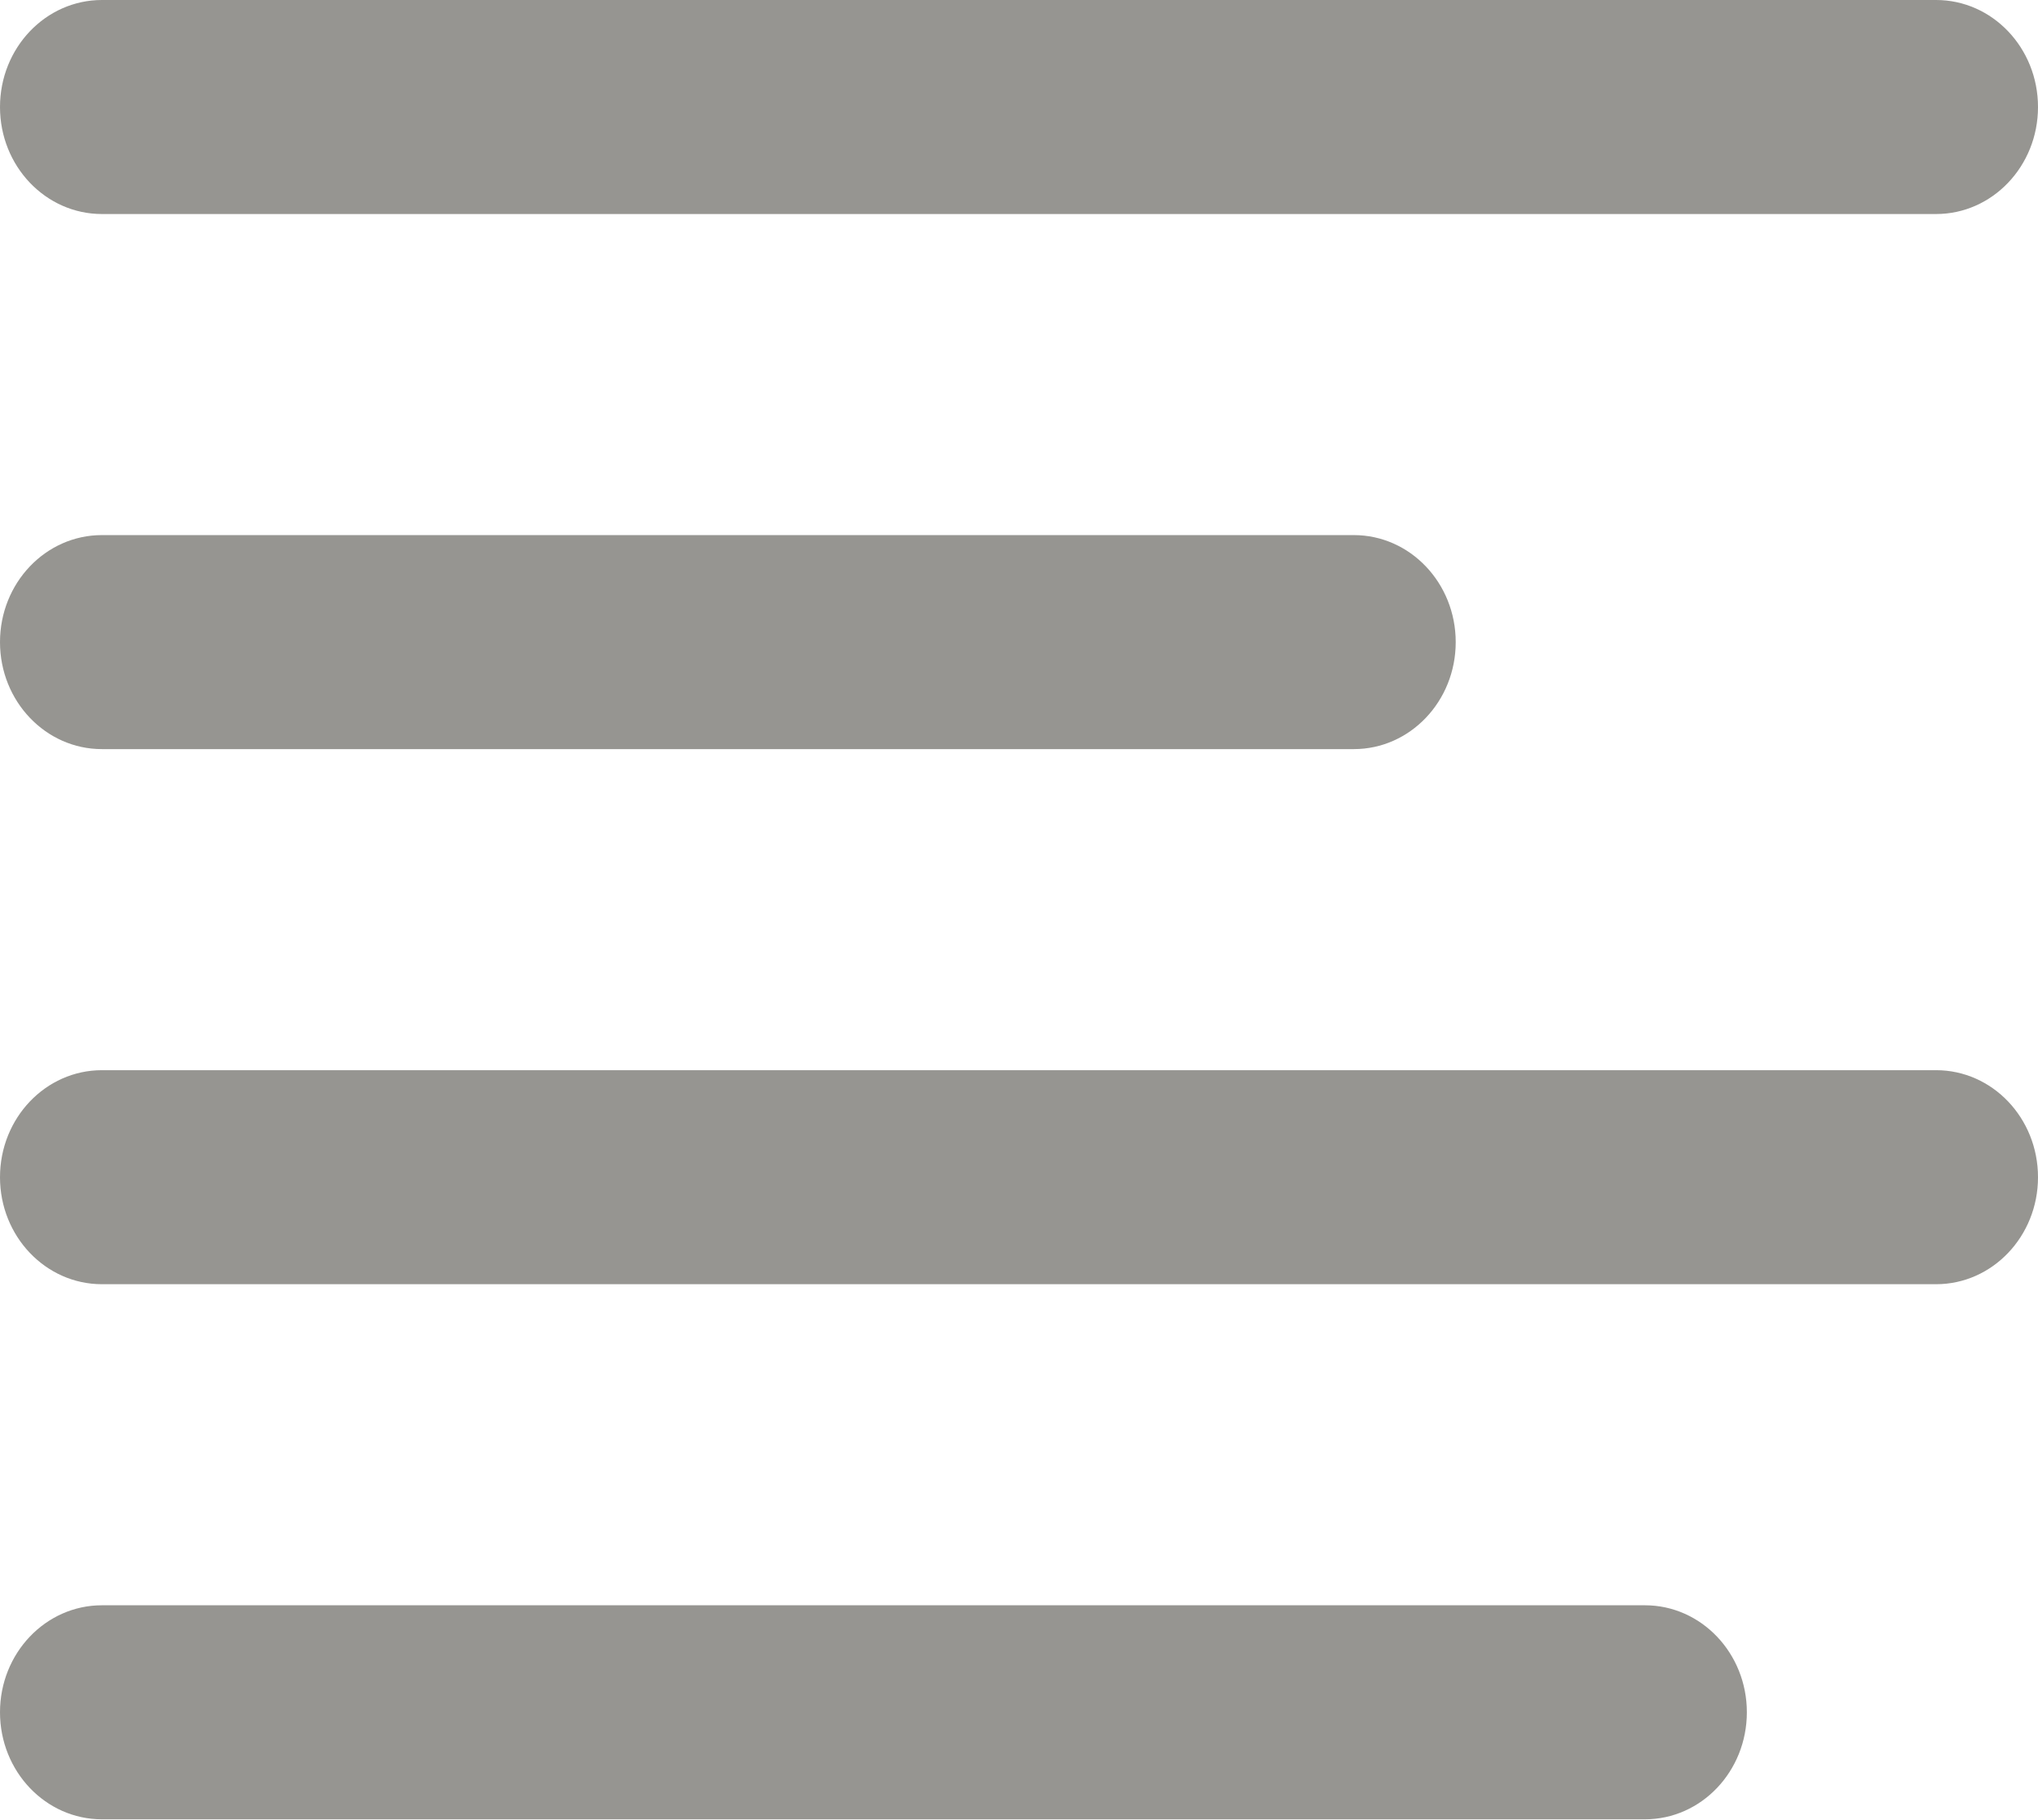
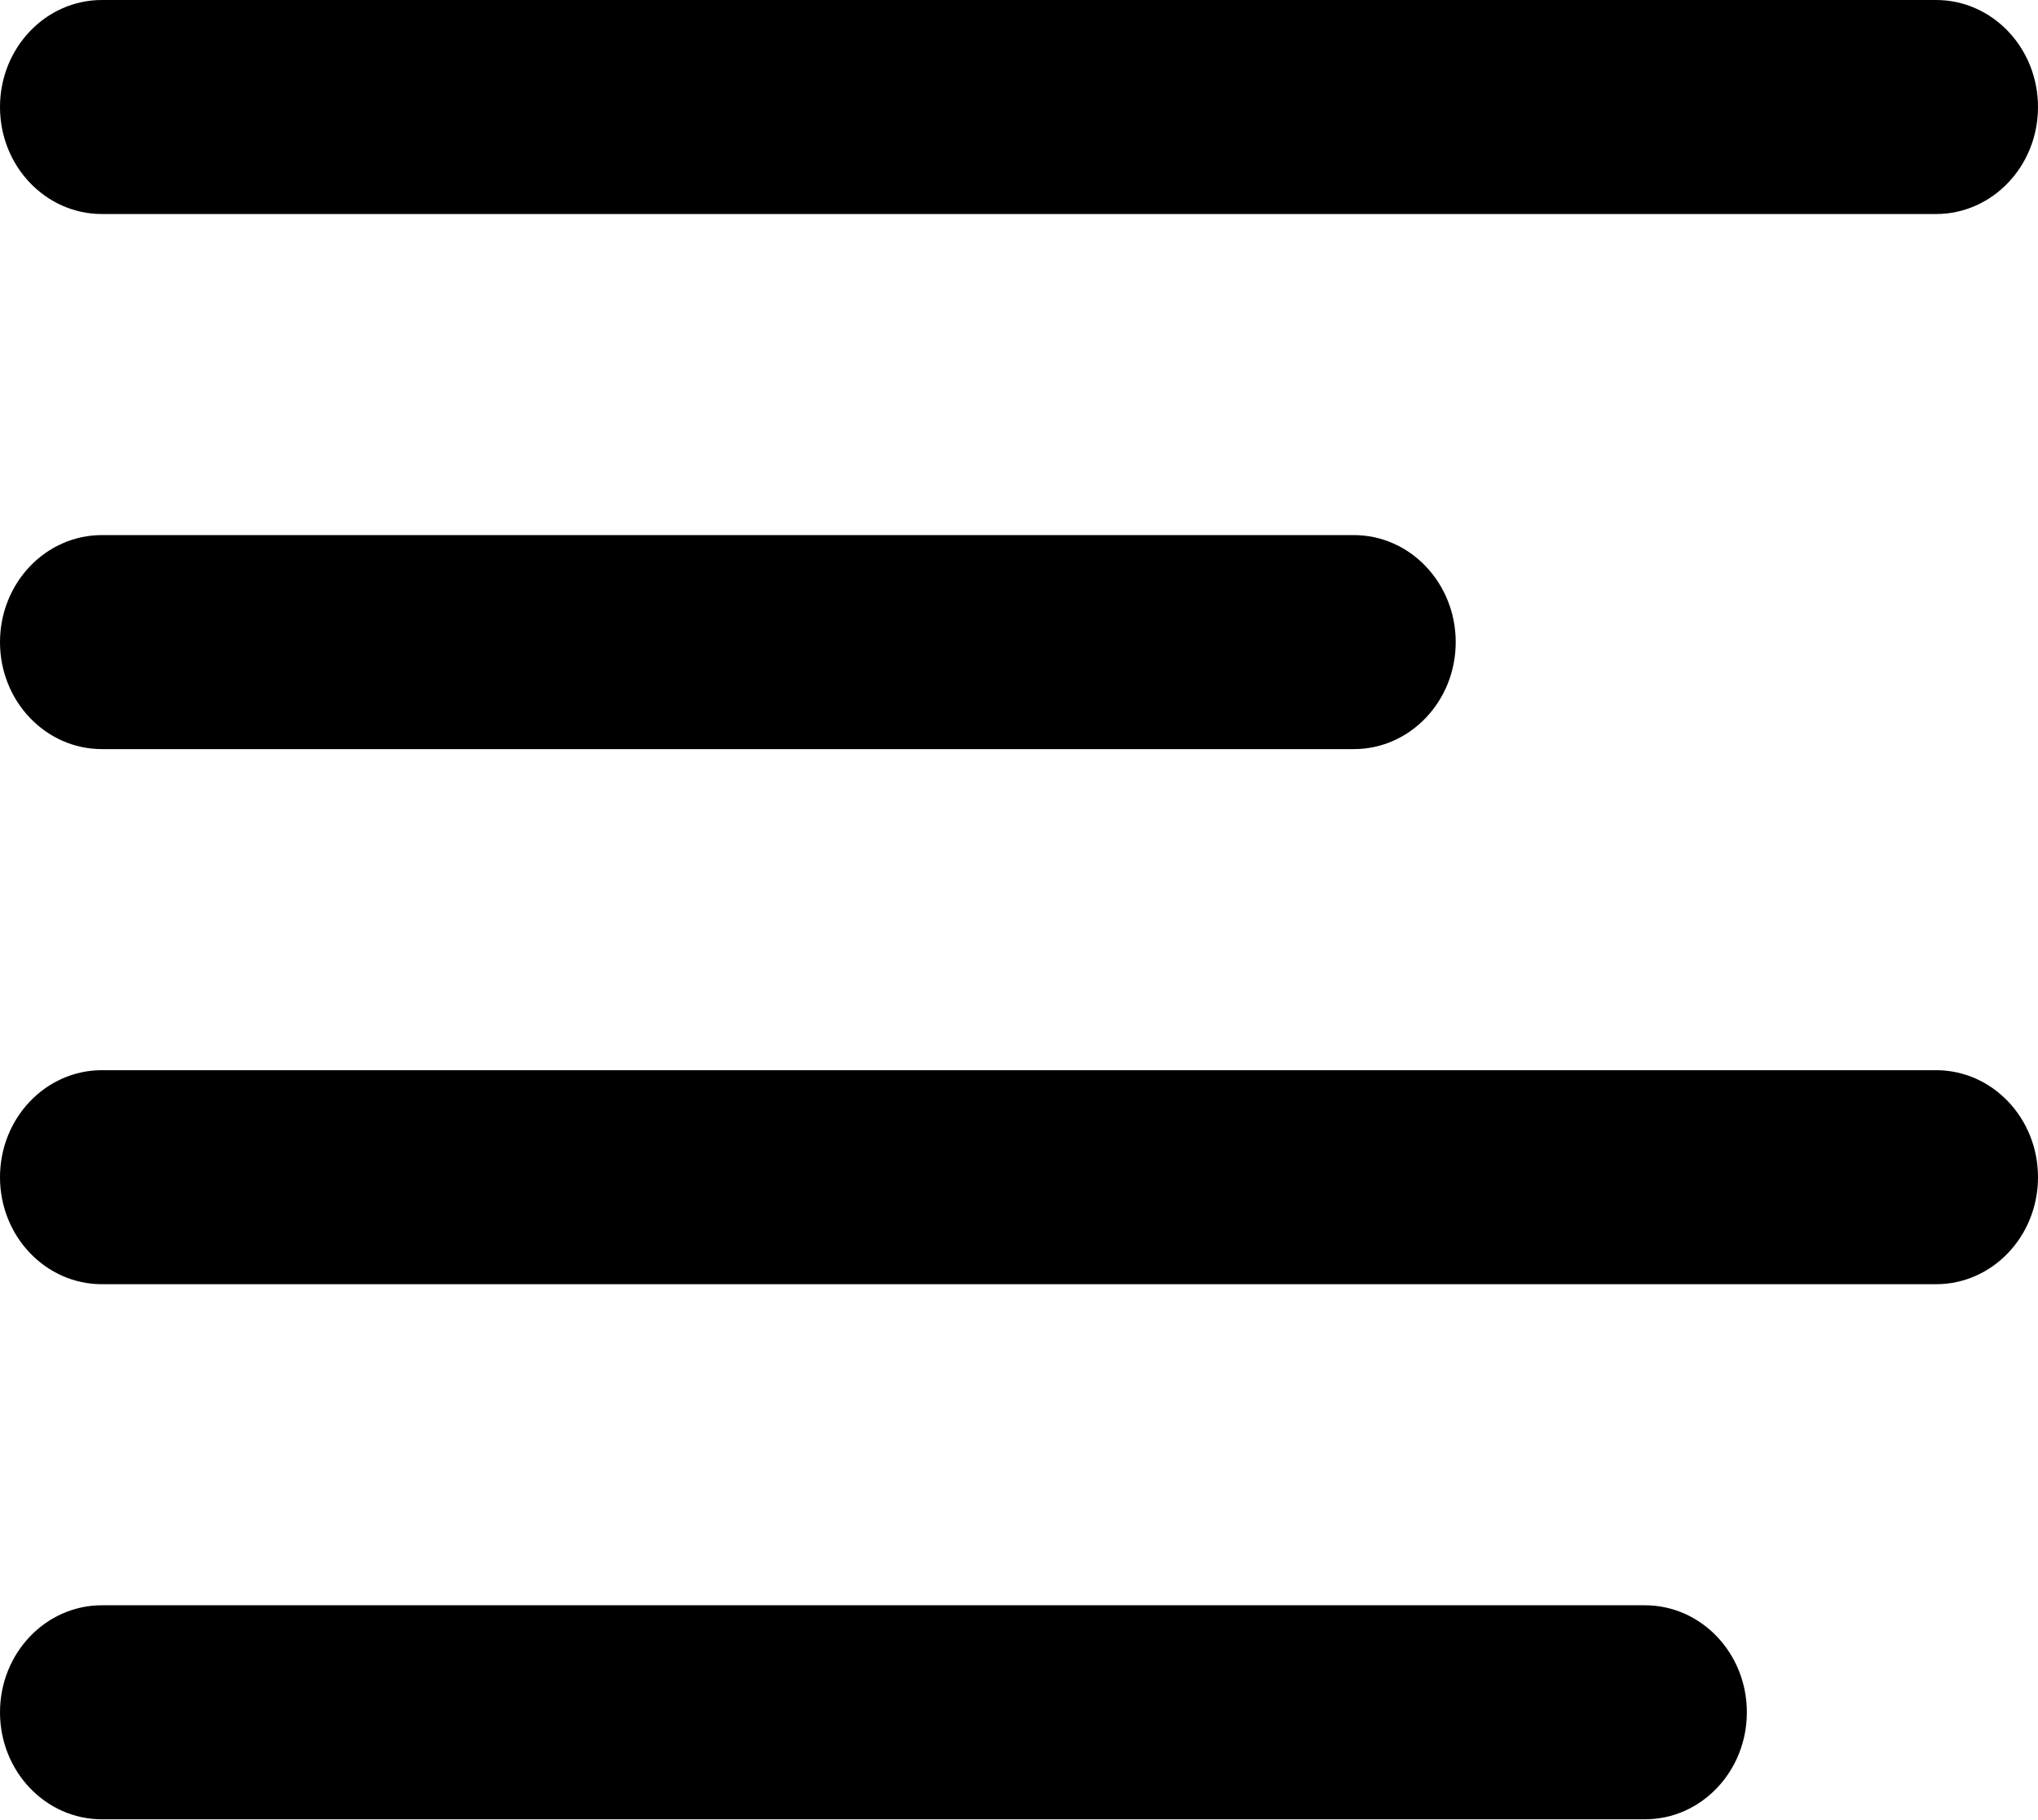
<svg xmlns="http://www.w3.org/2000/svg" viewBox="0 0 28 25" fill="none">
-   <path d="M1.4 0C0.627 0 0 0.658 0 1.471C0 2.283 0.627 2.941 1.4 2.941H26.6C27.373 2.941 28 2.283 28 1.471C28 0.658 27.373 0 26.6 0H1.4Z" fill="#969591" />
-   <path d="M1.4 14.706C0.627 14.706 0 15.364 0 16.177C0 16.989 0.627 17.647 1.4 17.647H26.6C27.373 17.647 28 16.989 28 16.177C28 15.364 27.373 14.706 26.6 14.706H1.4Z" fill="#969591" />
-   <path d="M0 8.824C0 8.011 0.627 7.353 1.4 7.353H18.6C19.373 7.353 20 8.011 20 8.824C20 9.636 19.373 10.294 18.6 10.294H1.4C0.627 10.294 0 9.636 0 8.824Z" fill="#969591" />
-   <path d="M1.4 22.059C0.627 22.059 0 22.717 0 23.529C0 24.342 0.627 25 1.4 25H22.6C23.373 25 24 24.342 24 23.529C24 22.717 23.373 22.059 22.6 22.059H1.4Z" fill="#969591" />
+   <path d="M1.4 0C0.627 0 0 0.658 0 1.471C0 2.283 0.627 2.941 1.4 2.941H26.6C27.373 2.941 28 2.283 28 1.471C28 0.658 27.373 0 26.6 0H1.4Z" fill="currentColor" />
+   <path d="M1.4 14.706C0.627 14.706 0 15.364 0 16.177C0 16.989 0.627 17.647 1.4 17.647H26.6C27.373 17.647 28 16.989 28 16.177C28 15.364 27.373 14.706 26.6 14.706H1.4Z" fill="currentColor" />
+   <path d="M0 8.824C0 8.011 0.627 7.353 1.4 7.353H18.6C19.373 7.353 20 8.011 20 8.824C20 9.636 19.373 10.294 18.6 10.294H1.4C0.627 10.294 0 9.636 0 8.824Z" fill="currentColor" />
+   <path d="M1.4 22.059C0.627 22.059 0 22.717 0 23.529C0 24.342 0.627 25 1.4 25H22.6C23.373 25 24 24.342 24 23.529C24 22.717 23.373 22.059 22.6 22.059H1.4Z" fill="currentColor" />
</svg>
